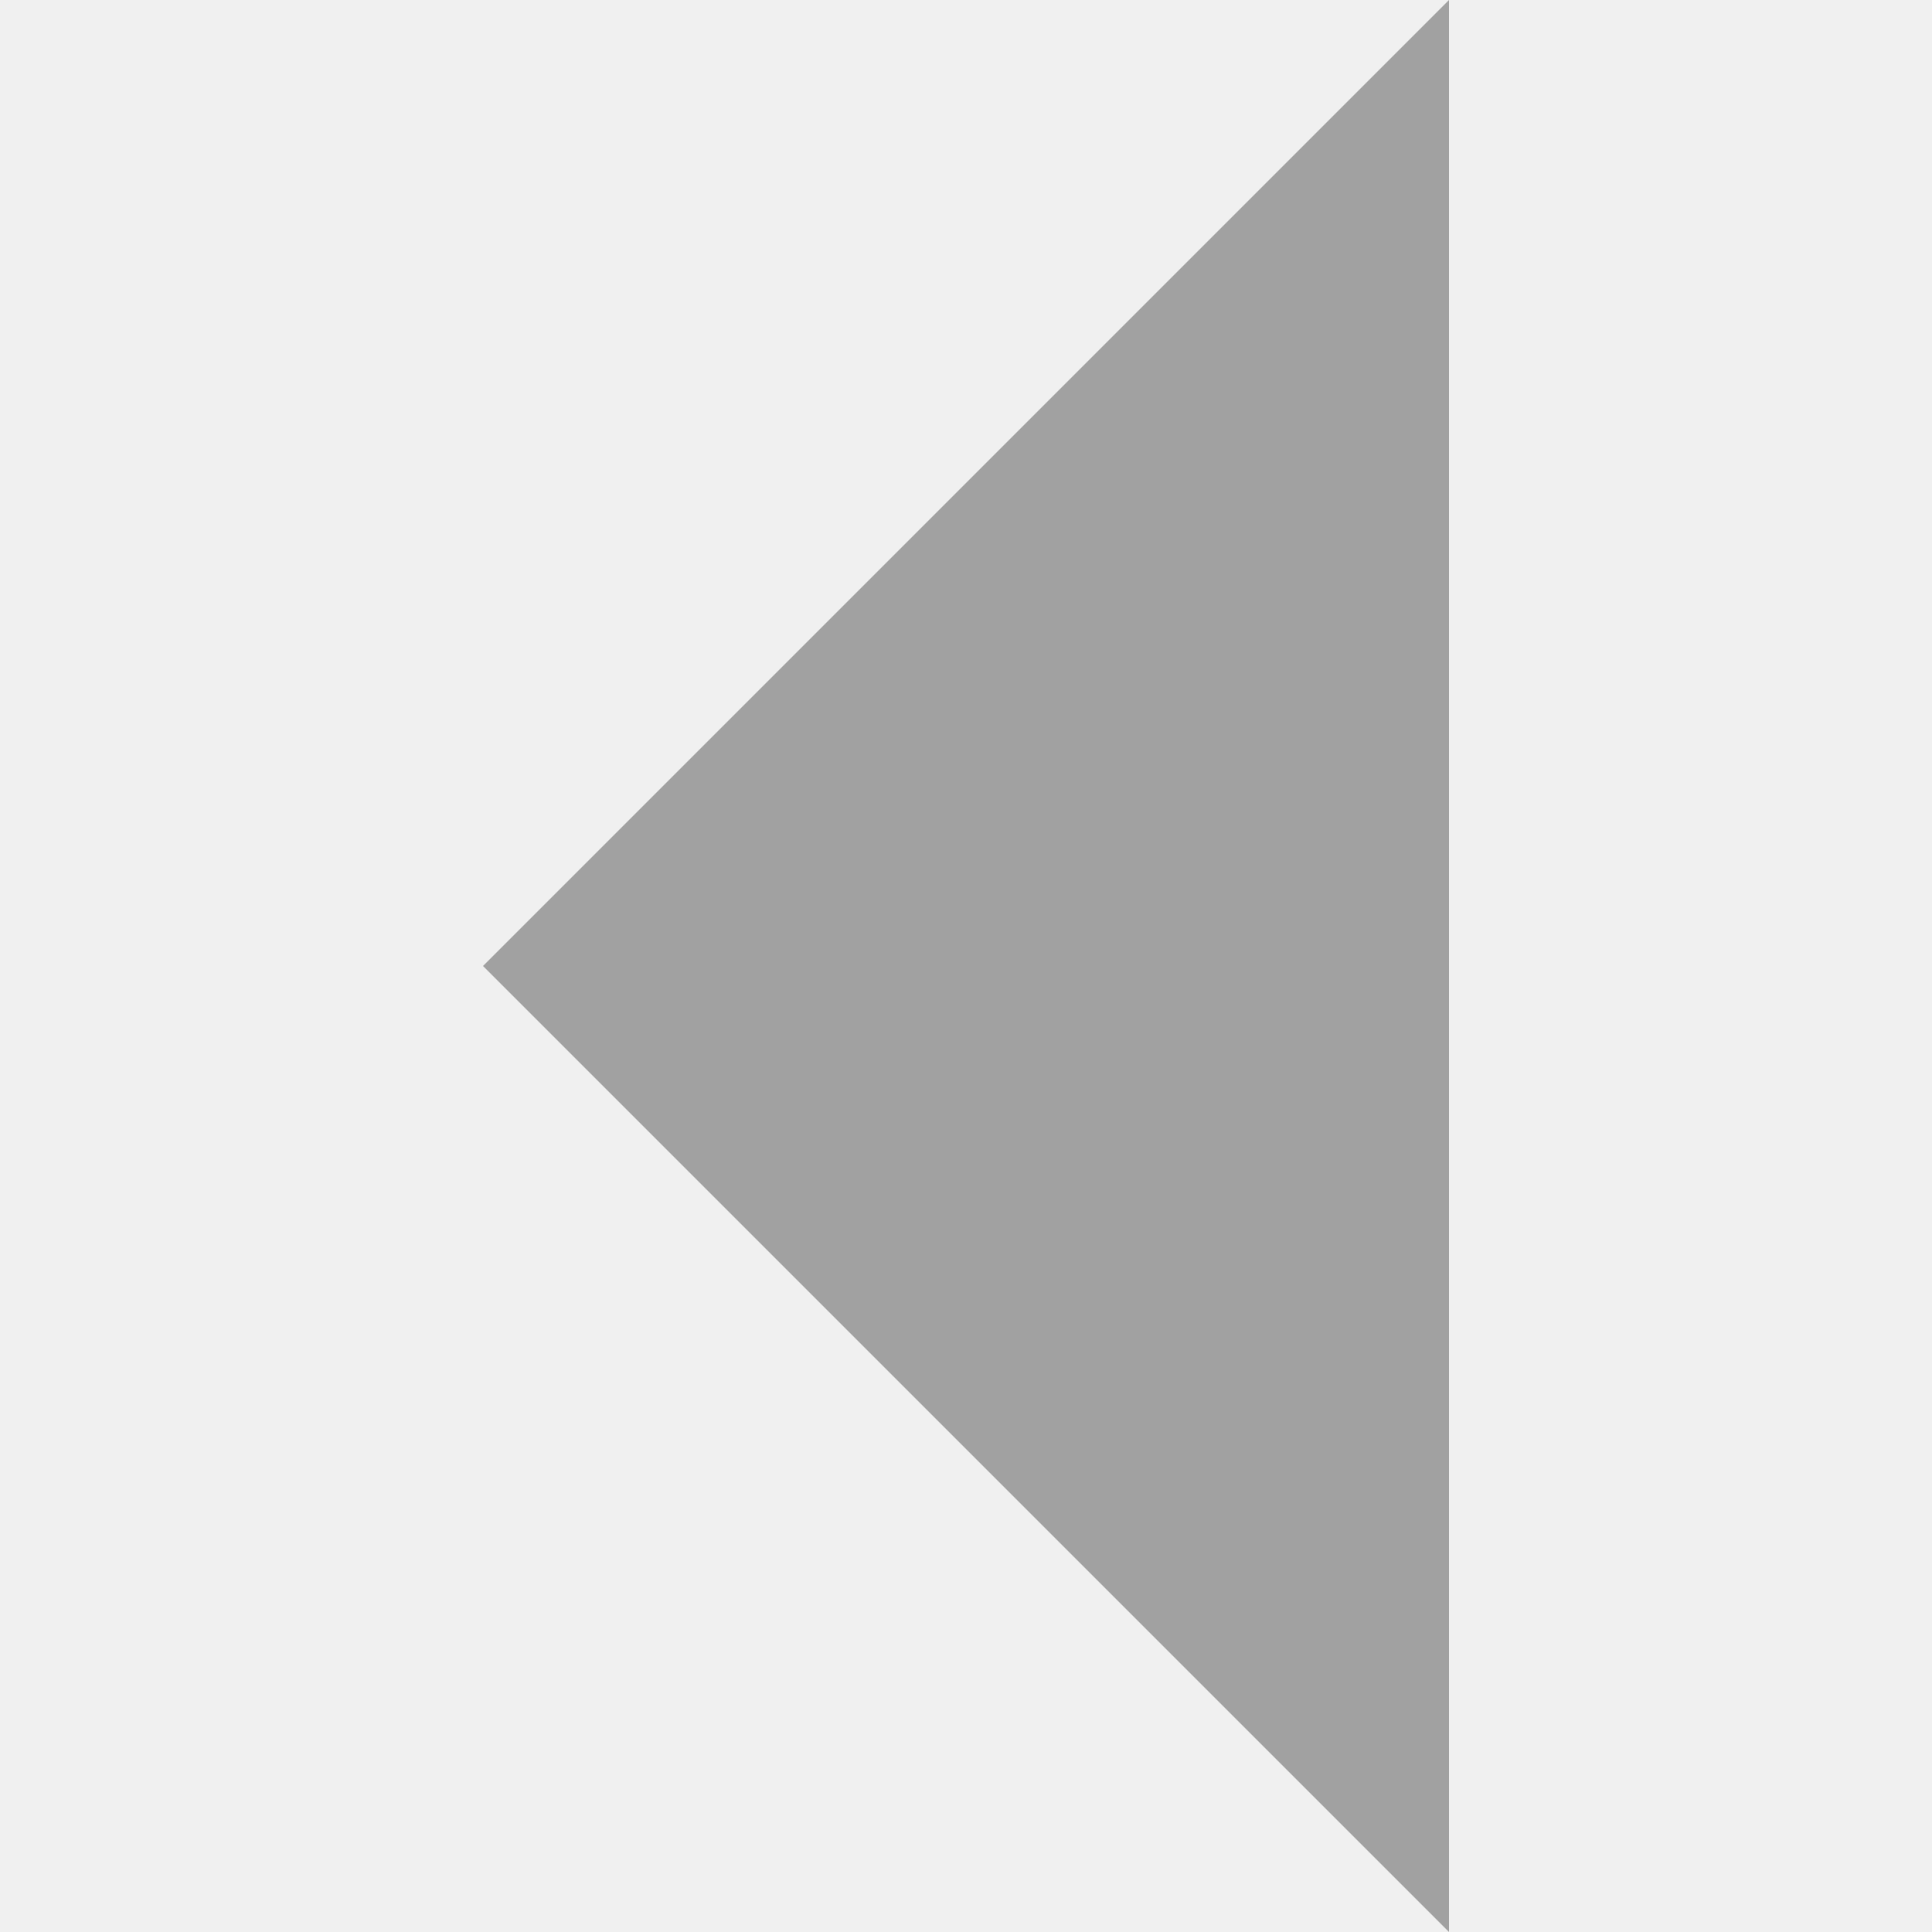
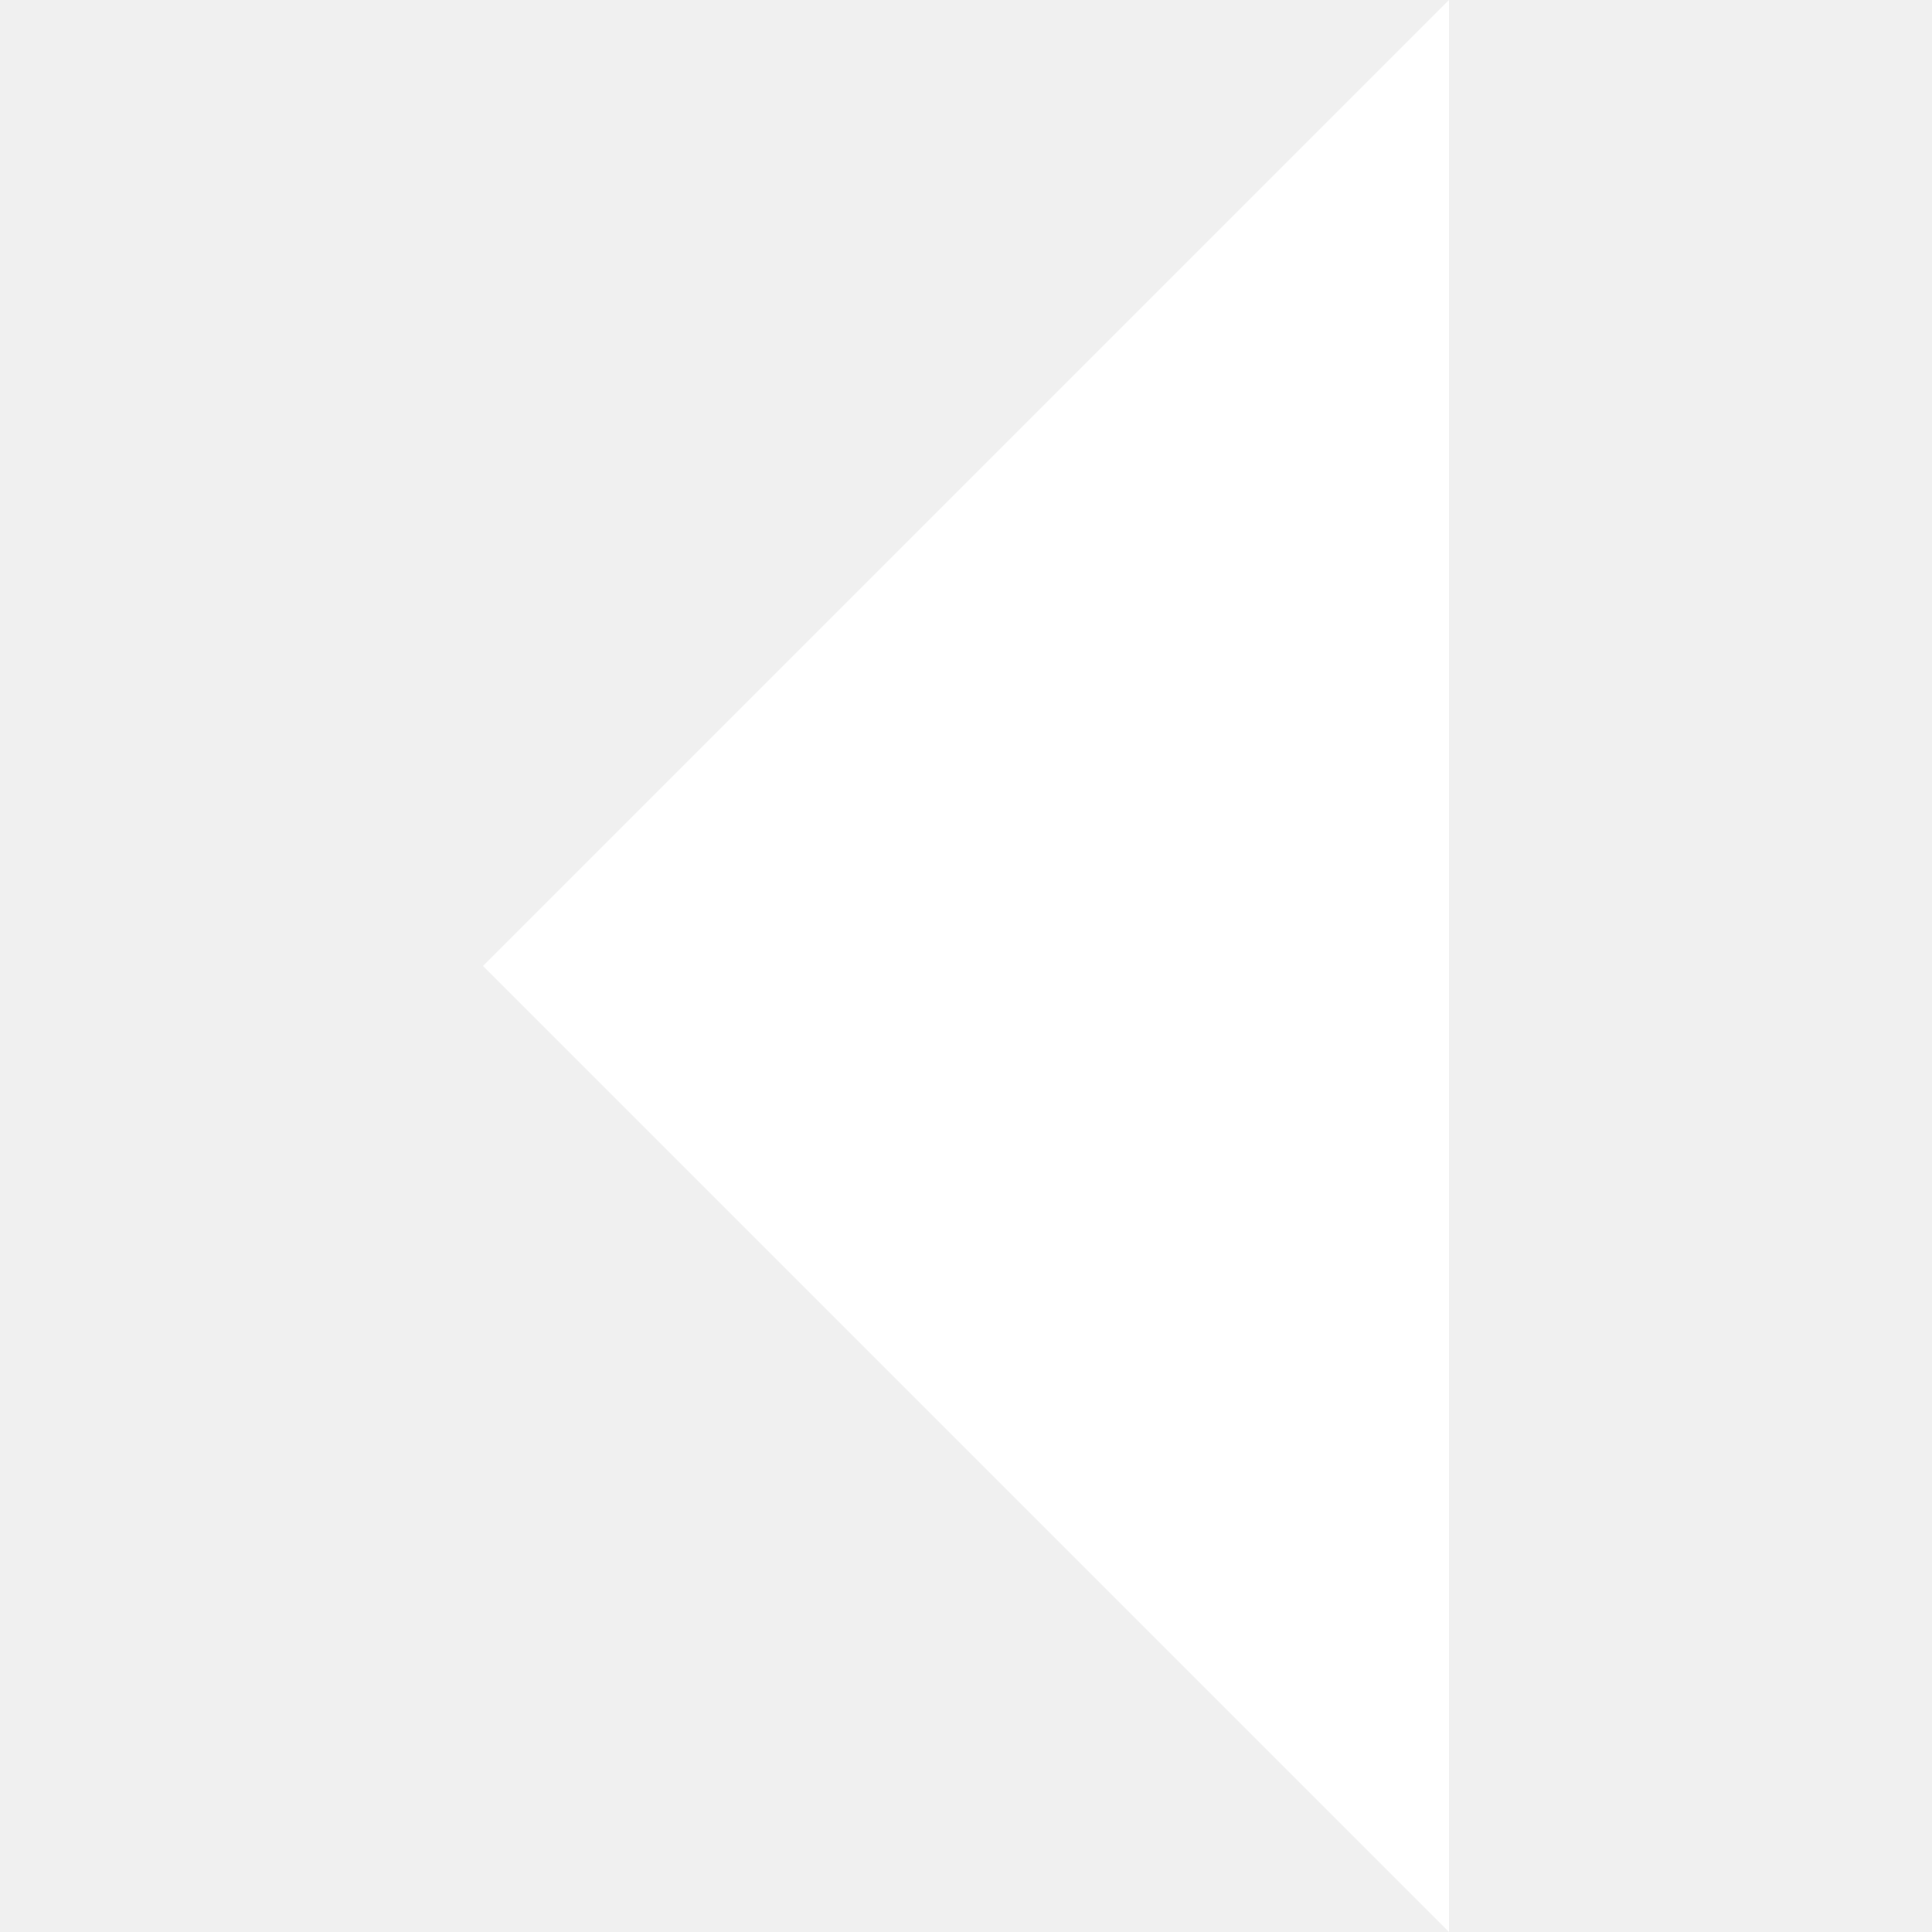
<svg xmlns="http://www.w3.org/2000/svg" width="8" height="8" id="svg2" version="1.0">
  <defs id="defs4">
    </defs>
  <g id="layer1">
-     <path style="opacity:1;fill:#a1a1a1;fill-opacity:1;fill-rule:nonzero;stroke:none;stroke-width:1;stroke-linecap:butt;stroke-linejoin:miter;marker:none;marker-start:none;marker-mid:none;marker-end:none;stroke-miterlimit:4;stroke-dasharray:none;stroke-dashoffset:0;stroke-opacity:1;visibility:visible;display:inline;overflow:visible;enable-background:accumulate" d="M 6,-1.110223e-15 L 6,8 L 2,4 L 6,-1.110223e-15 z" id="path5159" />
+     <path style="opacity:1;fill:#ffffff;fill-opacity:1;fill-rule:nonzero;stroke:none;stroke-width:1;stroke-linecap:butt;stroke-linejoin:miter;marker:none;marker-start:none;marker-mid:none;marker-end:none;stroke-miterlimit:4;stroke-dasharray:none;stroke-dashoffset:0;stroke-opacity:1;visibility:visible;display:inline;overflow:visible;enable-background:accumulate" d="M 6,-1.110223e-15 L 6,8 L 2,4 L 6,-1.110223e-15 z" id="path5159" />
  </g>
</svg>
